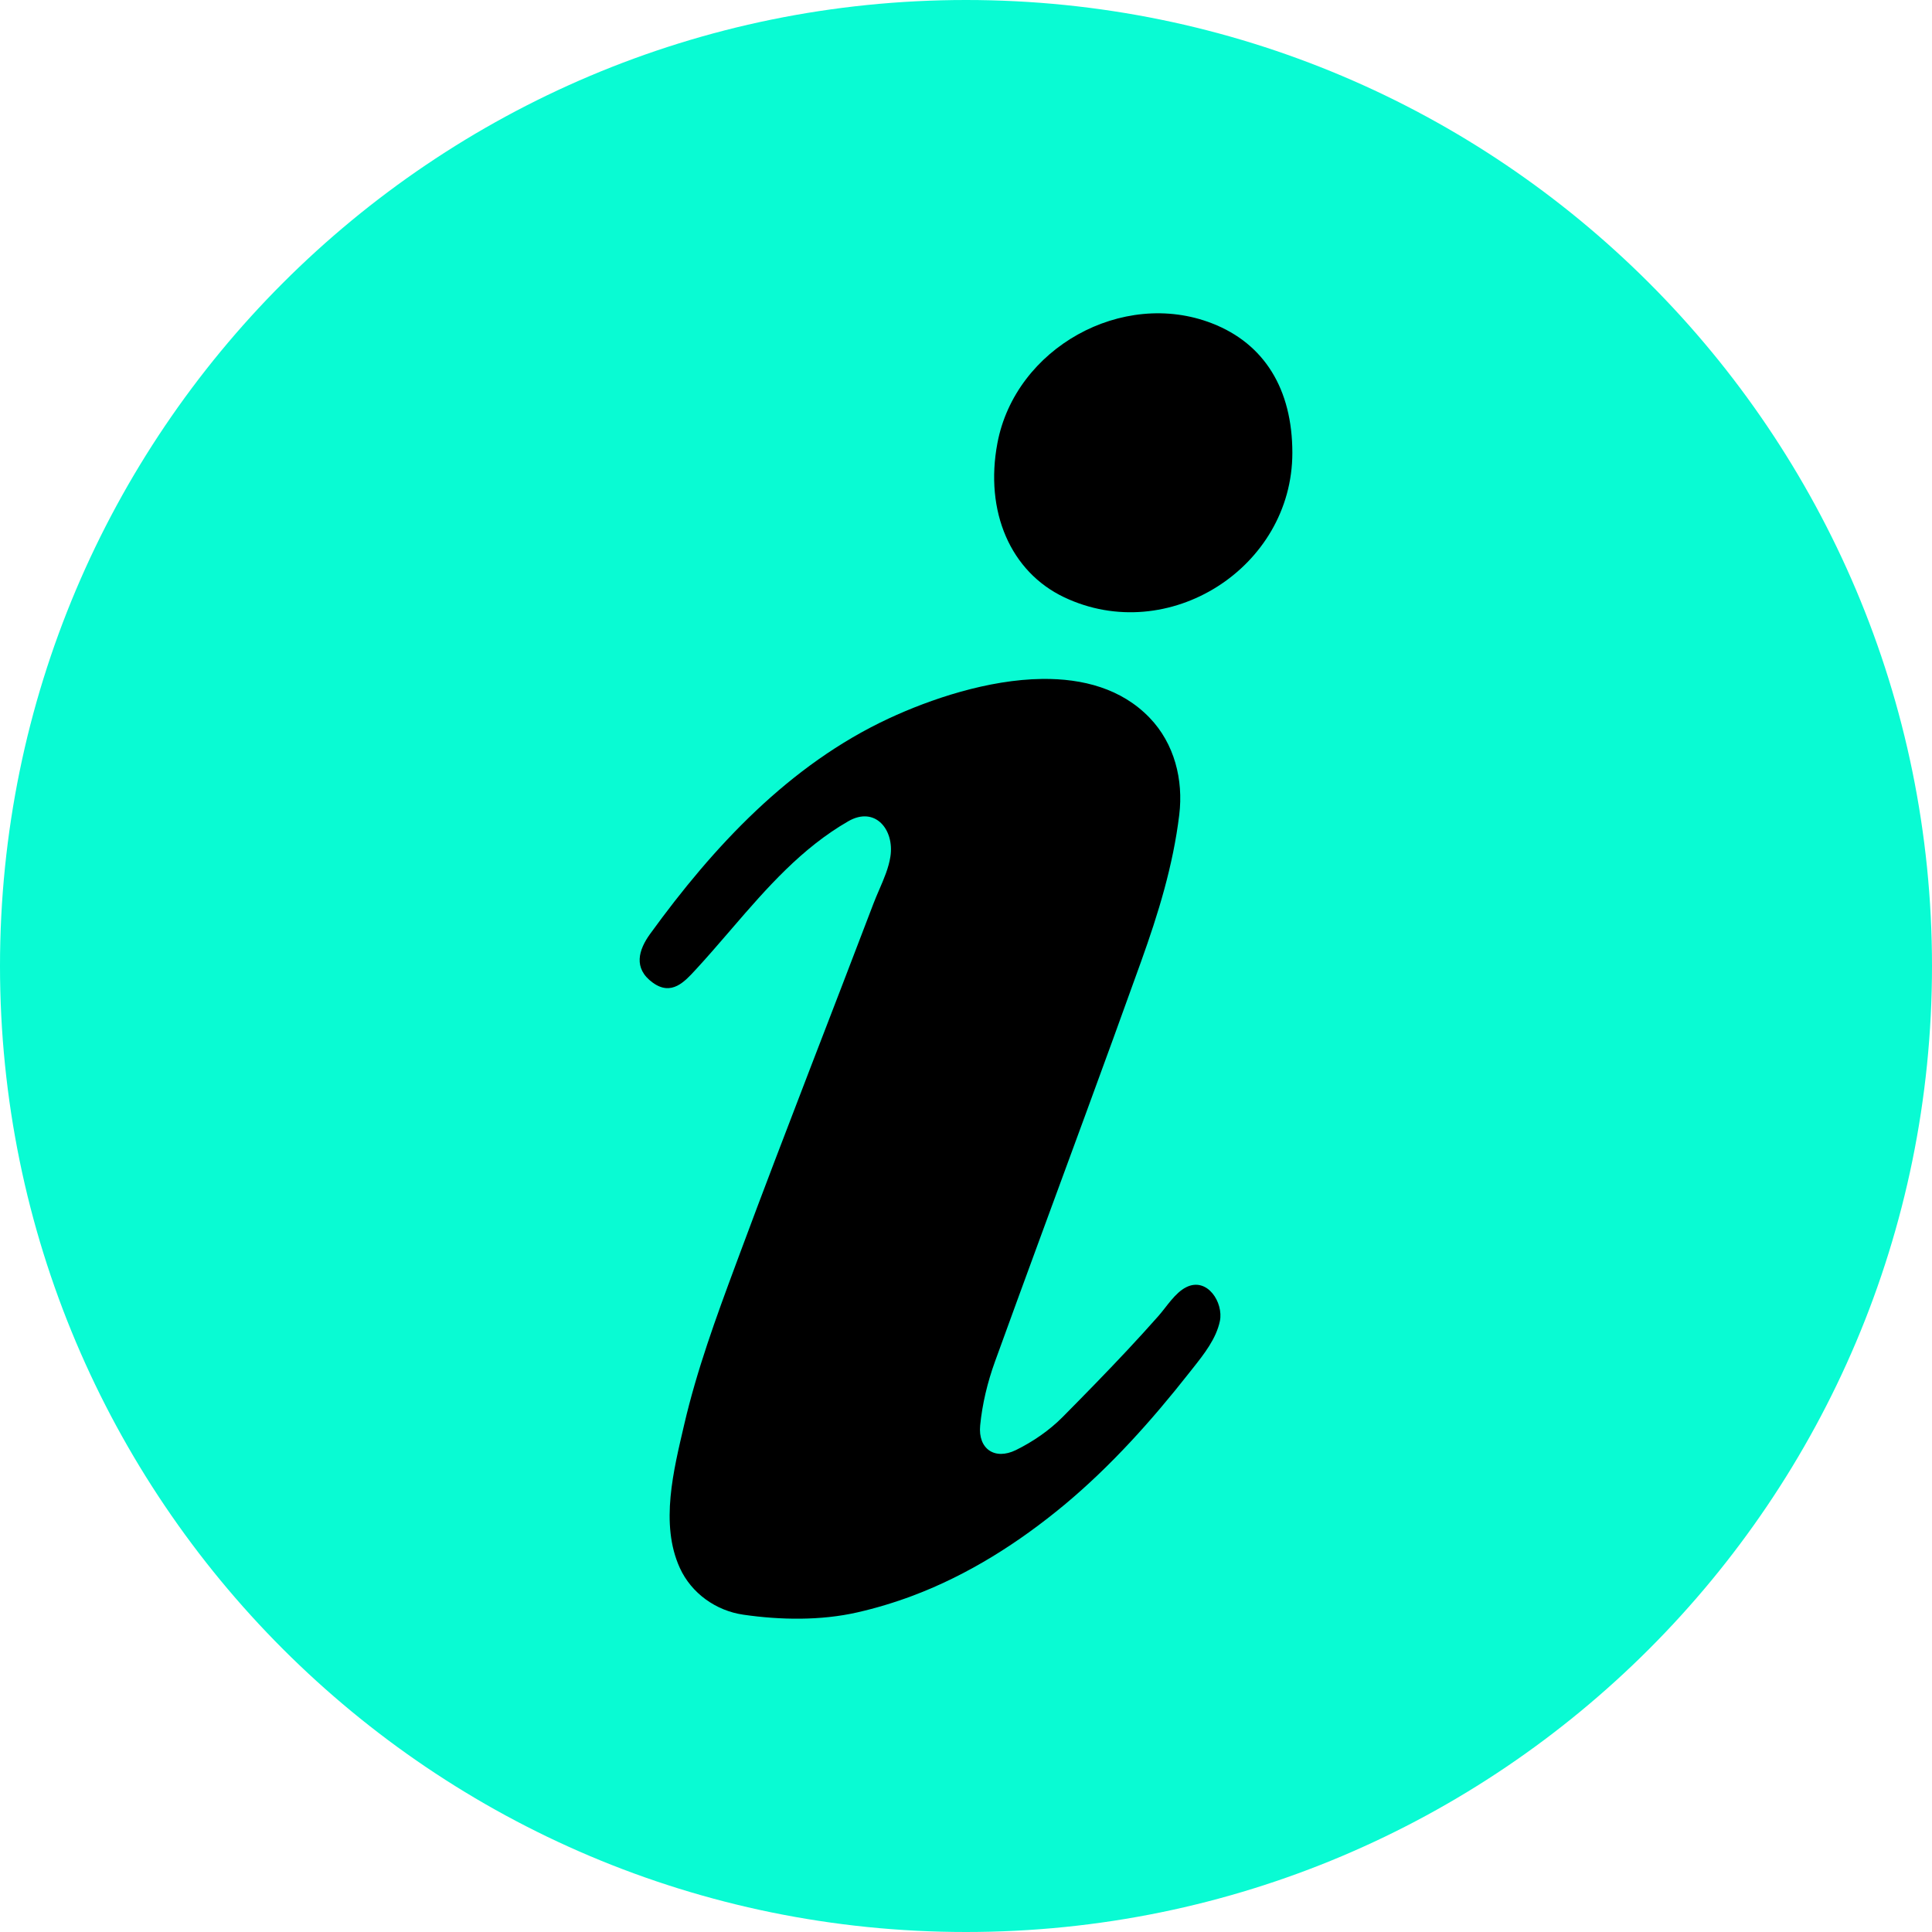
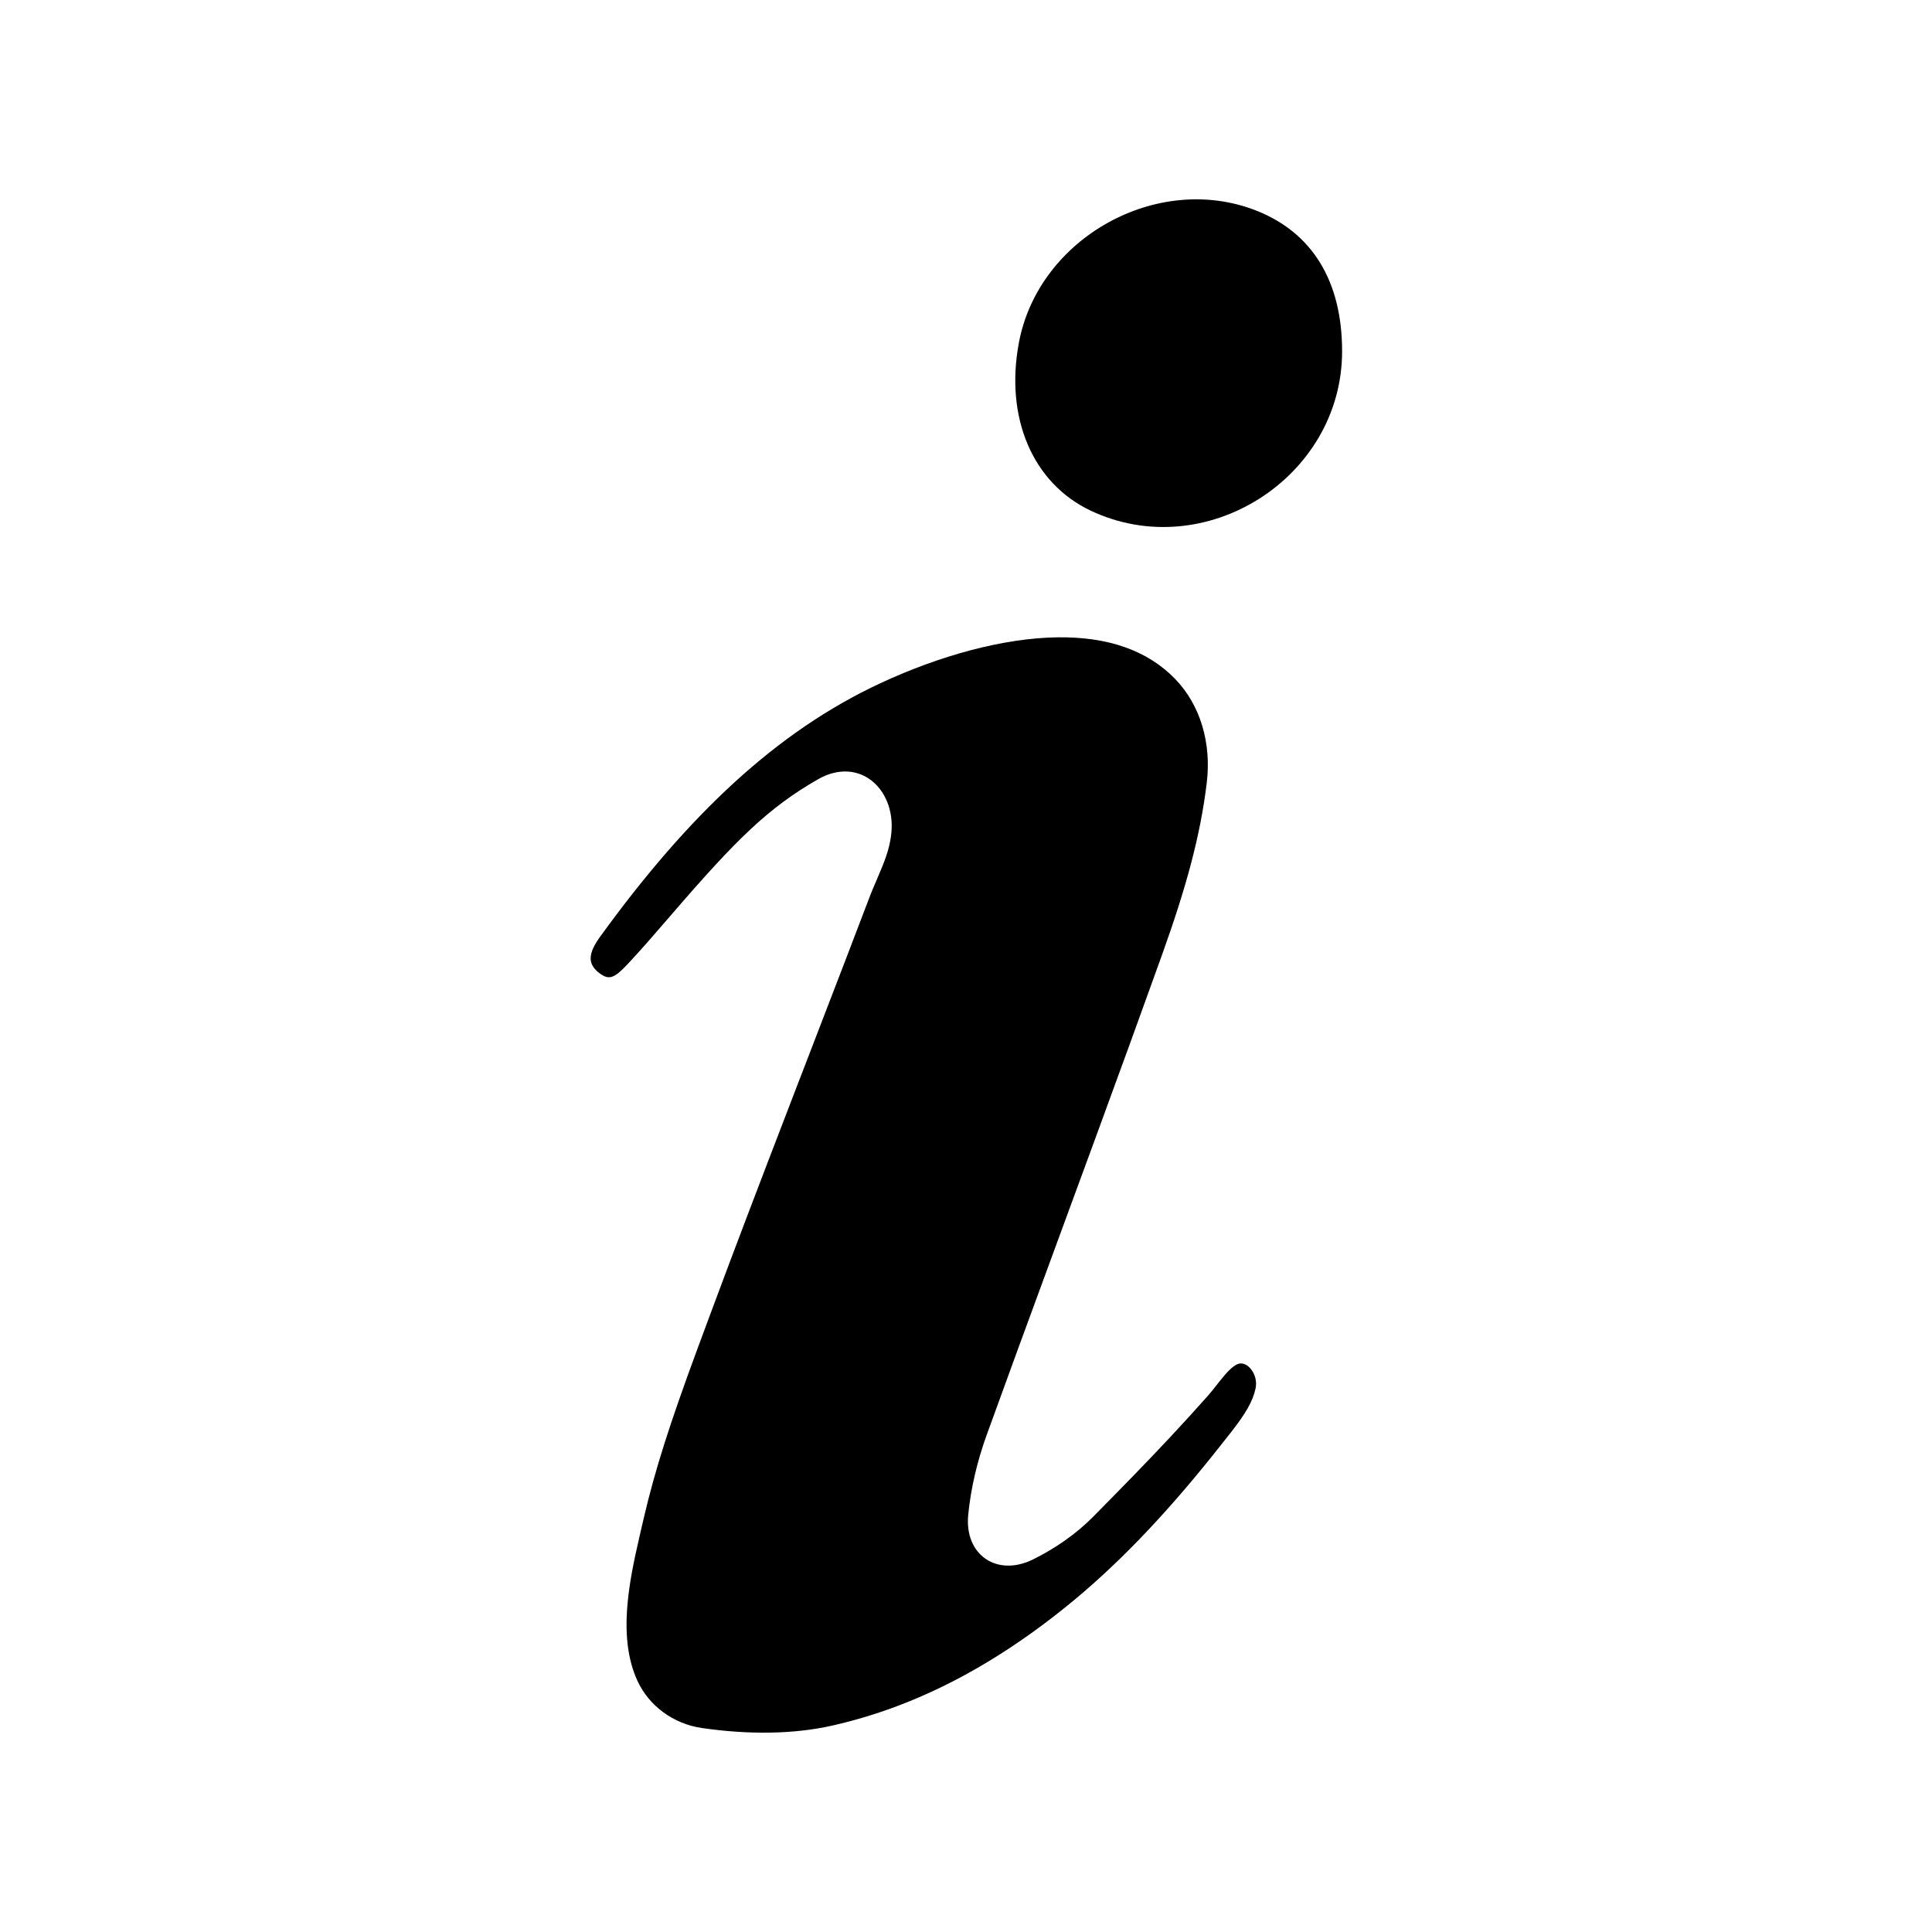
- <svg xmlns="http://www.w3.org/2000/svg" fill="#000000" width="64px" height="64px" viewBox="-460.8 -460.8 2841.60 2841.60" stroke="#000000" stroke-width="0.019" transform="matrix(1, 0, 0, 1, 0, 0)rotate(0)">
-   <g id="SVGRepo_bgCarrier" stroke-width="0">
-     <rect x="-460.8" y="-460.8" width="2841.60" height="2841.60" rx="1420.8" fill="#09fbd3" strokewidth="0" />
-   </g>
+ <svg xmlns="http://www.w3.org/2000/svg" fill="#000000" width="64px" height="64px" viewBox="-249.6 -249.6 2419.20 2419.20">
+   <g id="SVGRepo_bgCarrier" stroke-width="0" />
  <g id="SVGRepo_tracerCarrier" stroke-linecap="round" stroke-linejoin="round" />
  <g id="SVGRepo_iconCarrier">
-     <path d="M1229.93 594.767c36.644 37.975 50.015 91.328 43.72 142.909-9.128 74.877-30.737 144.983-56.093 215.657-27.129 75.623-54.66 151.09-82.332 226.512-44.263 120.685-88.874 241.237-132.65 362.1-10.877 30.018-18.635 62.072-21.732 93.784-3.376 34.532 21.462 51.526 52.648 36.203 24.977-12.278 49.288-28.992 68.845-48.768 31.952-32.31 63.766-64.776 94.805-97.98 15.515-16.605 30.86-33.397 45.912-50.438 11.993-13.583 24.318-34.02 40.779-42.28 31.17-15.642 55.226 22.846 49.582 49.794-5.39 25.773-23.135 48.383-39.462 68.957l-1.123 1.416a1559.53 1559.53 0 0 0-4.43 5.6c-54.87 69.795-115.043 137.088-183.307 193.977-67.103 55.77-141.607 103.216-223.428 133.98-26.65 10.016-53.957 18.253-81.713 24.563-53.585 12.192-112.798 11.283-167.56 3.333-40.151-5.828-76.246-31.44-93.264-68.707-29.544-64.698-8.98-144.595 6.295-210.45 18.712-80.625 46.8-157.388 75.493-234.619l2.18-5.867 1.092-2.934 2.182-5.87 2.182-5.873c33.254-89.517 67.436-178.676 101.727-267.797 31.294-81.296 62.72-162.537 93.69-243.95 2.364-6.216 5.004-12.389 7.669-18.558l1-2.313c6.835-15.806 13.631-31.617 16.176-48.092 6.109-39.537-22.406-74.738-61.985-51.947-68.42 39.4-119.656 97.992-170.437 156.944l-6.175 7.17c-15.78 18.323-31.582 36.607-47.908 54.286-16.089 17.43-35.243 39.04-62.907 19.07-29.521-21.308-20.765-48.637-3.987-71.785 93.18-128.58 205.056-248.86 350.86-316.783 60.932-28.386 146.113-57.285 225.882-58.233 59.802-.707 116.561 14.29 157.774 56.99Zm92.038-579.94c76.703 29.846 118.04 96.533 118.032 190.417-.008 169.189-182.758 284.908-335.53 212.455-78.956-37.446-117.358-126.202-98.219-227.002 26.494-139.598 183.78-227.203 315.717-175.87Z" fill-rule="evenodd" />
+     <path d="M852.517 606.04C722.804 666.467 612.48 770.67 502.075 923.02c-15.746 21.725-16.38 34.927-.205 46.602 11.372 8.209 17.98 5.583 34.542-12.088 2.217-2.38 2.217-2.38 4.484-4.84 14.318-15.505 25.852-28.662 50.49-57.274 81.407-94.538 121.17-133.45 182.968-169.038 53.478-30.795 100.476 14.462 91.527 72.38-2.51 16.258-6.836 28.257-17.978 54.022-4.432 10.249-6.302 14.707-8.38 20.171-20.085 52.8-37.002 96.846-72.451 188.834l-1.696 4.4c-10.718 27.813-10.718 27.813-21.427 55.62-46.426 120.661-74.598 194.652-103.665 272.901l-1.705 4.587c-7.8 20.975-11.474 30.871-15.534 41.881-33.306 90.321-52.353 149.007-66.84 211.427-2.262 9.713-2.262 9.713-4.556 19.584-8.162 35.31-12.53 58.062-14.972 81.448-4.222 40.439-.827 73.553 11.881 101.382 14.38 31.493 45.278 54.021 80.532 59.138 58.727 8.525 115.393 7.92 163.927-3.123 27.314-6.21 54.338-14.34 80.853-24.306 76.773-28.866 150.735-73.905 222.371-133.442 62.681-52.236 121.988-115.875 184.165-194.965 5.42-6.849 5.42-6.849 10.823-13.686 18.78-23.947 27.981-39.501 31.416-55.93 3.736-17.836-11.342-35.912-23.394-29.864-5.956 2.989-12.187 9.176-21.68 21.15-6.791 8.714-10.483 13.37-14.178 17.555-14.745 16.695-30.315 33.783-47.184 51.837-27.812 29.752-56.07 58.865-97.055 100.308-20.874 21.107-47.126 39.56-75.351 53.435-45.176 22.197-85.929-5.782-81.034-55.857 3.229-33.058 11.238-67.234 23.212-100.275 26.157-72.22 47.544-130.604 94.86-259.27 20.52-55.803 29.38-79.91 40.446-110.086 32.81-89.425 59-161.415 83.919-230.875 30.784-85.803 48.175-149.762 56.227-215.81 6.08-49.817-7.78-97.46-39.389-130.216-35.047-36.312-84.896-53.039-146.979-52.305-68.692.817-148.82 23.261-222.548 57.608Zm470.186-592.224c-123.444-48.028-271.57 34.483-296.373 165.169-17.984 94.72 17.4 176.498 89.622 210.751 143.165 67.897 314.982-40.897 314.989-199.468.007-88.211-37.668-148.991-108.238-176.452Z" />
  </g>
</svg>
